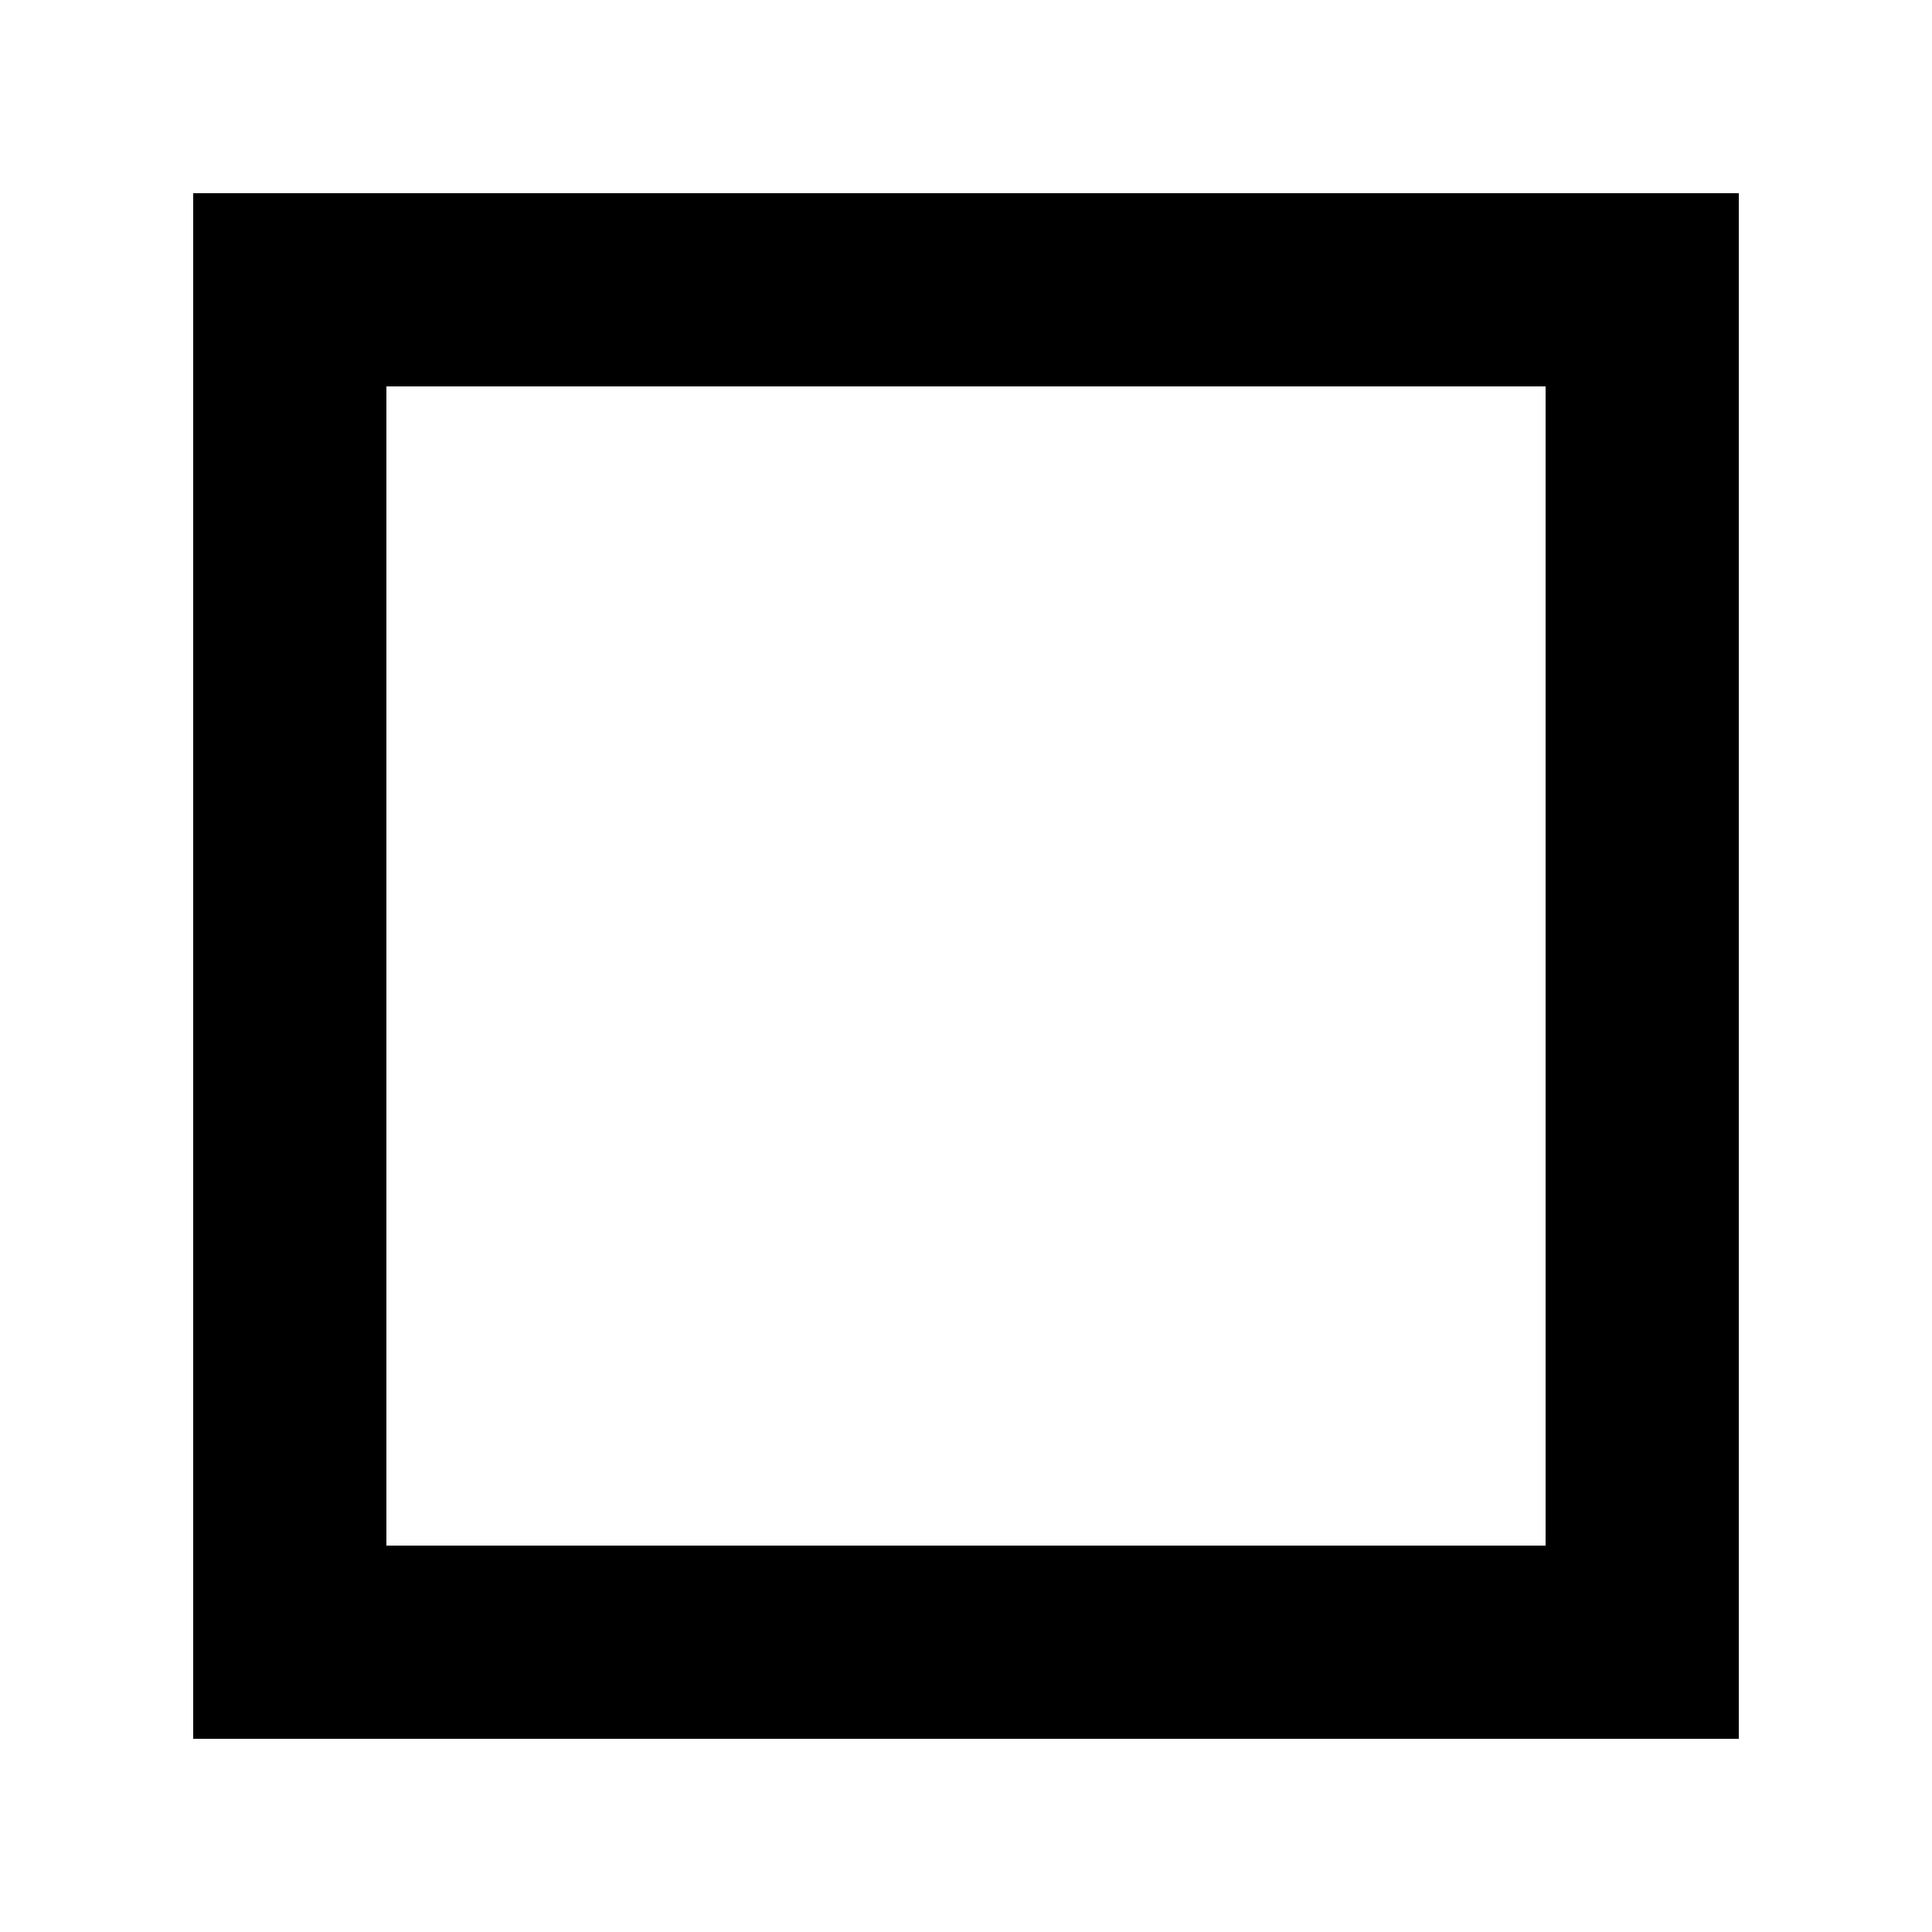
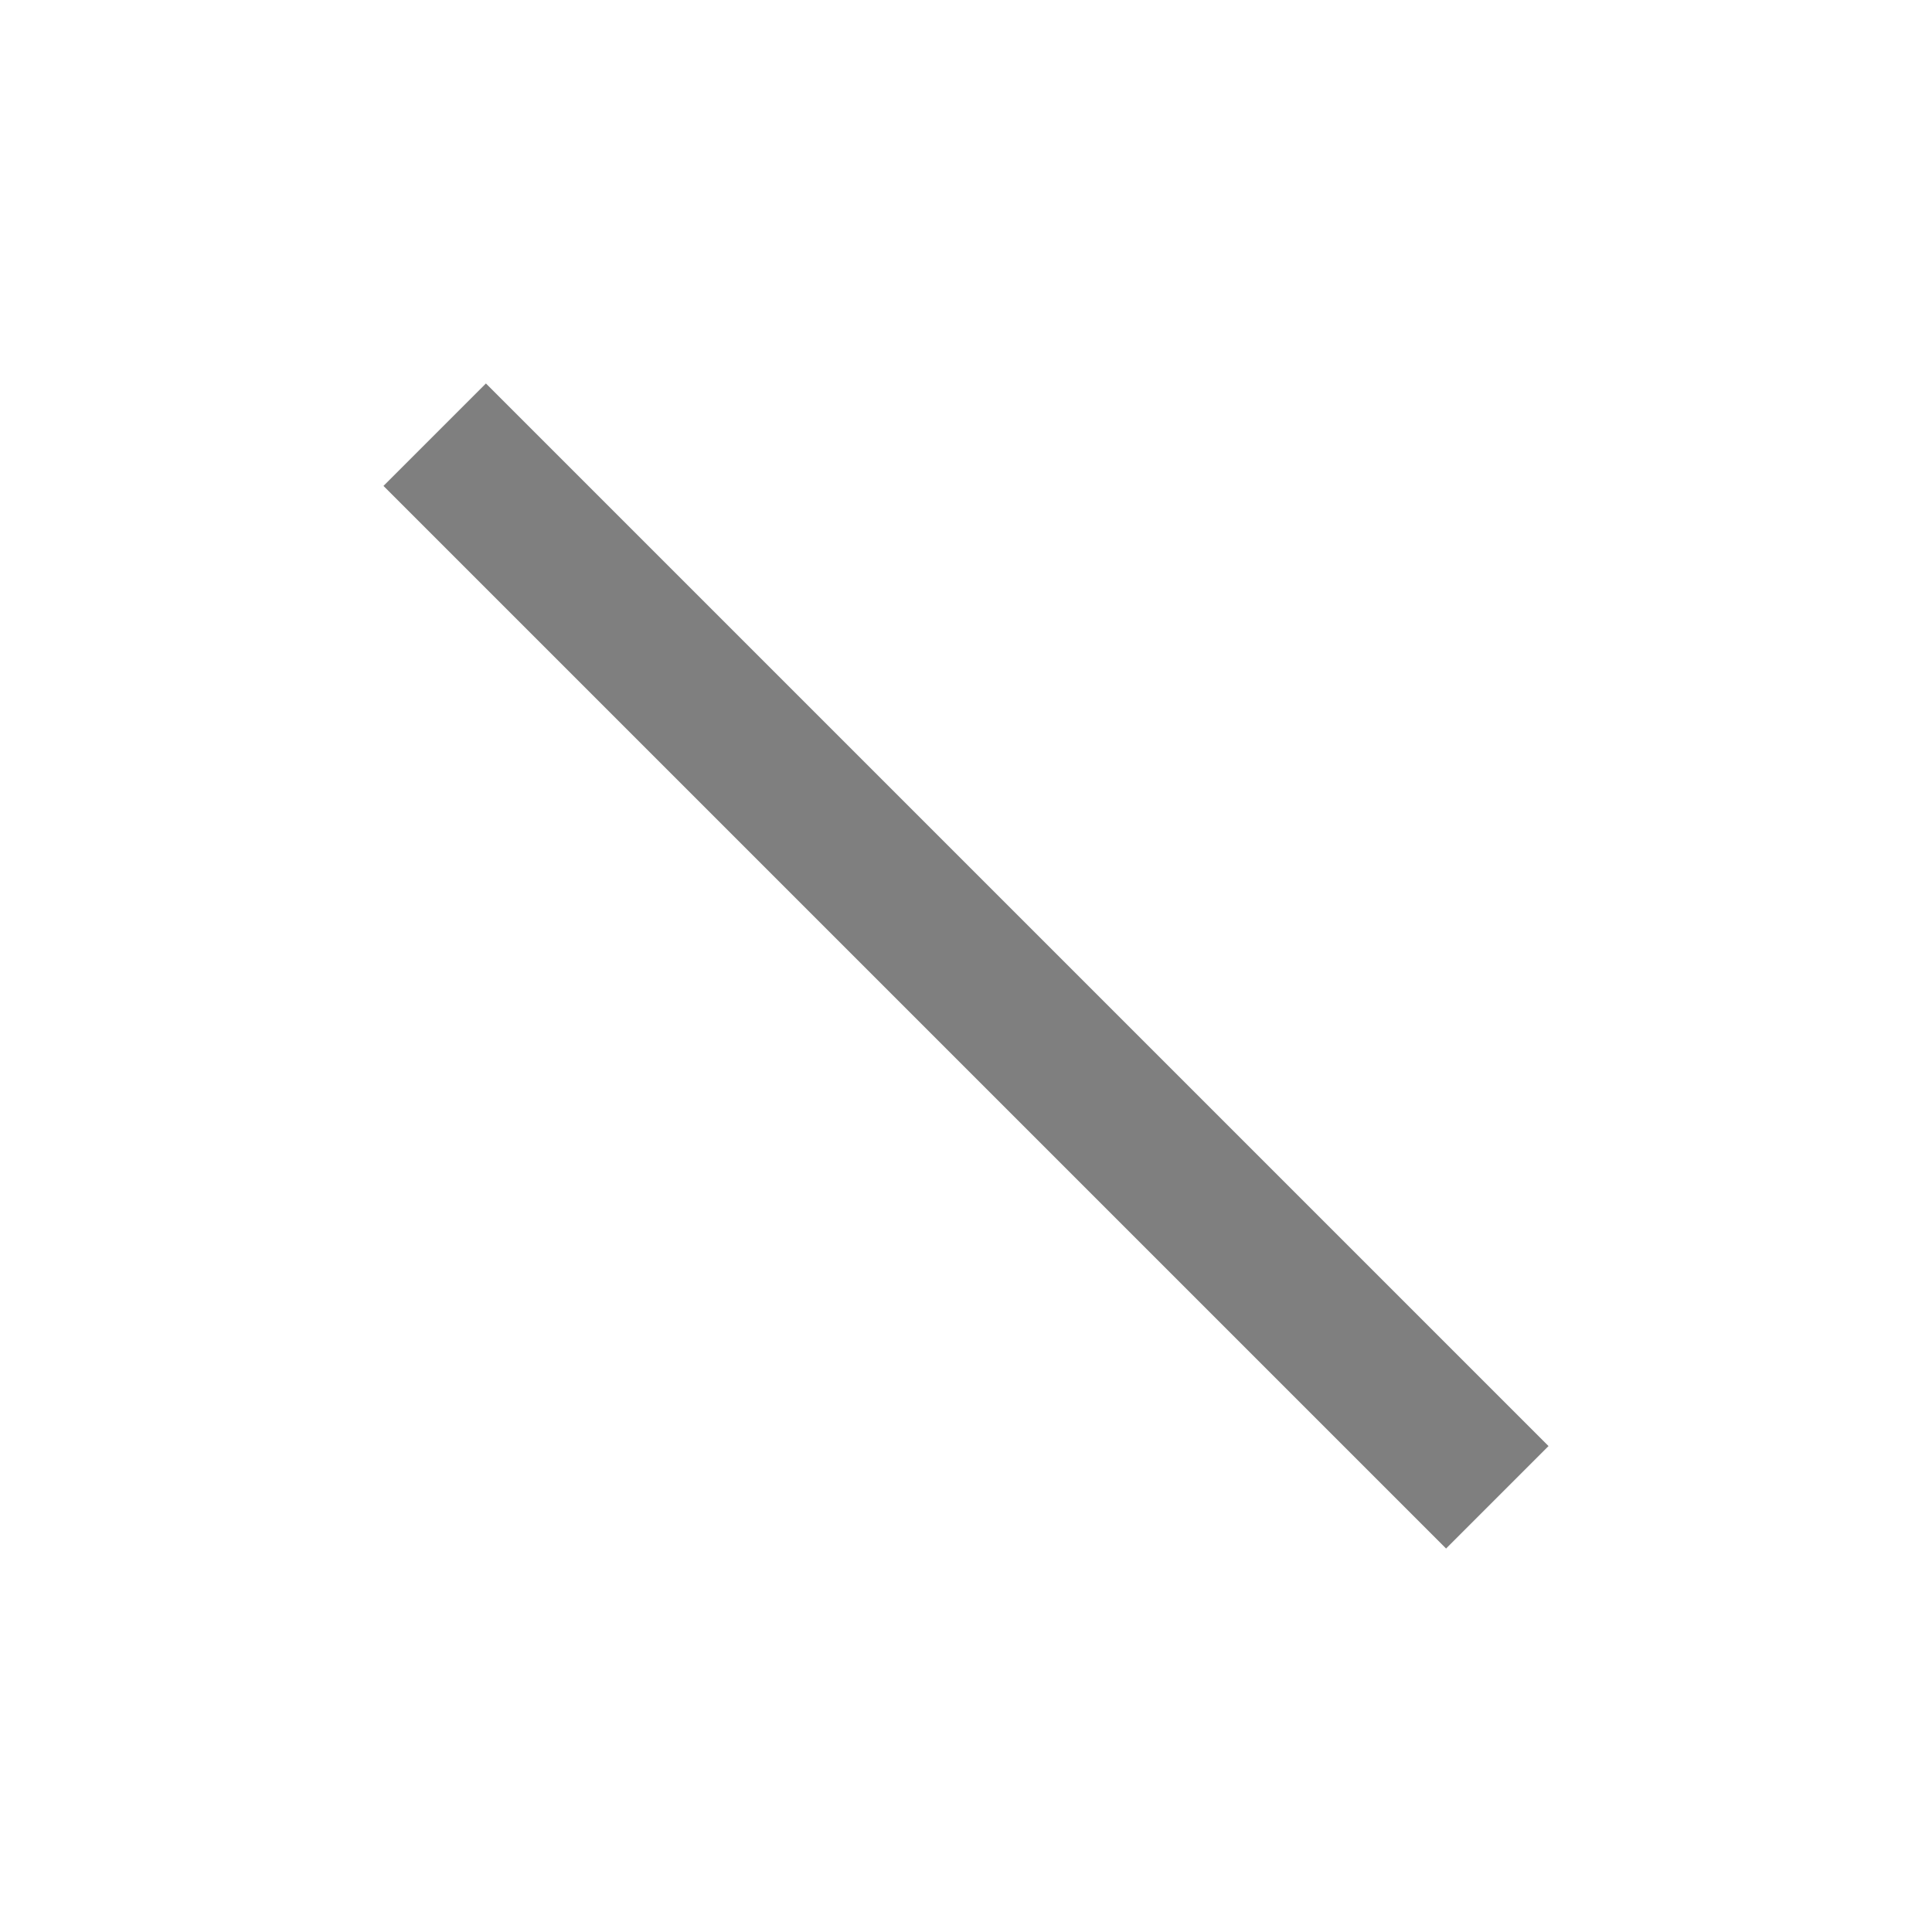
<svg xmlns="http://www.w3.org/2000/svg" version="1.1" baseProfile="full" width="20" height="20">
-   <rect x="3" y="3" width="14" height="14" style="fill:transparent;stroke-width:2;stroke:rgb(0,0,0)" />
+   <line x1="4.5" y1="4.5" x2="15.5" y2="15.5" style="stroke:rgba(0,0,0,0.5);stroke-width:1.5" />
</svg>
